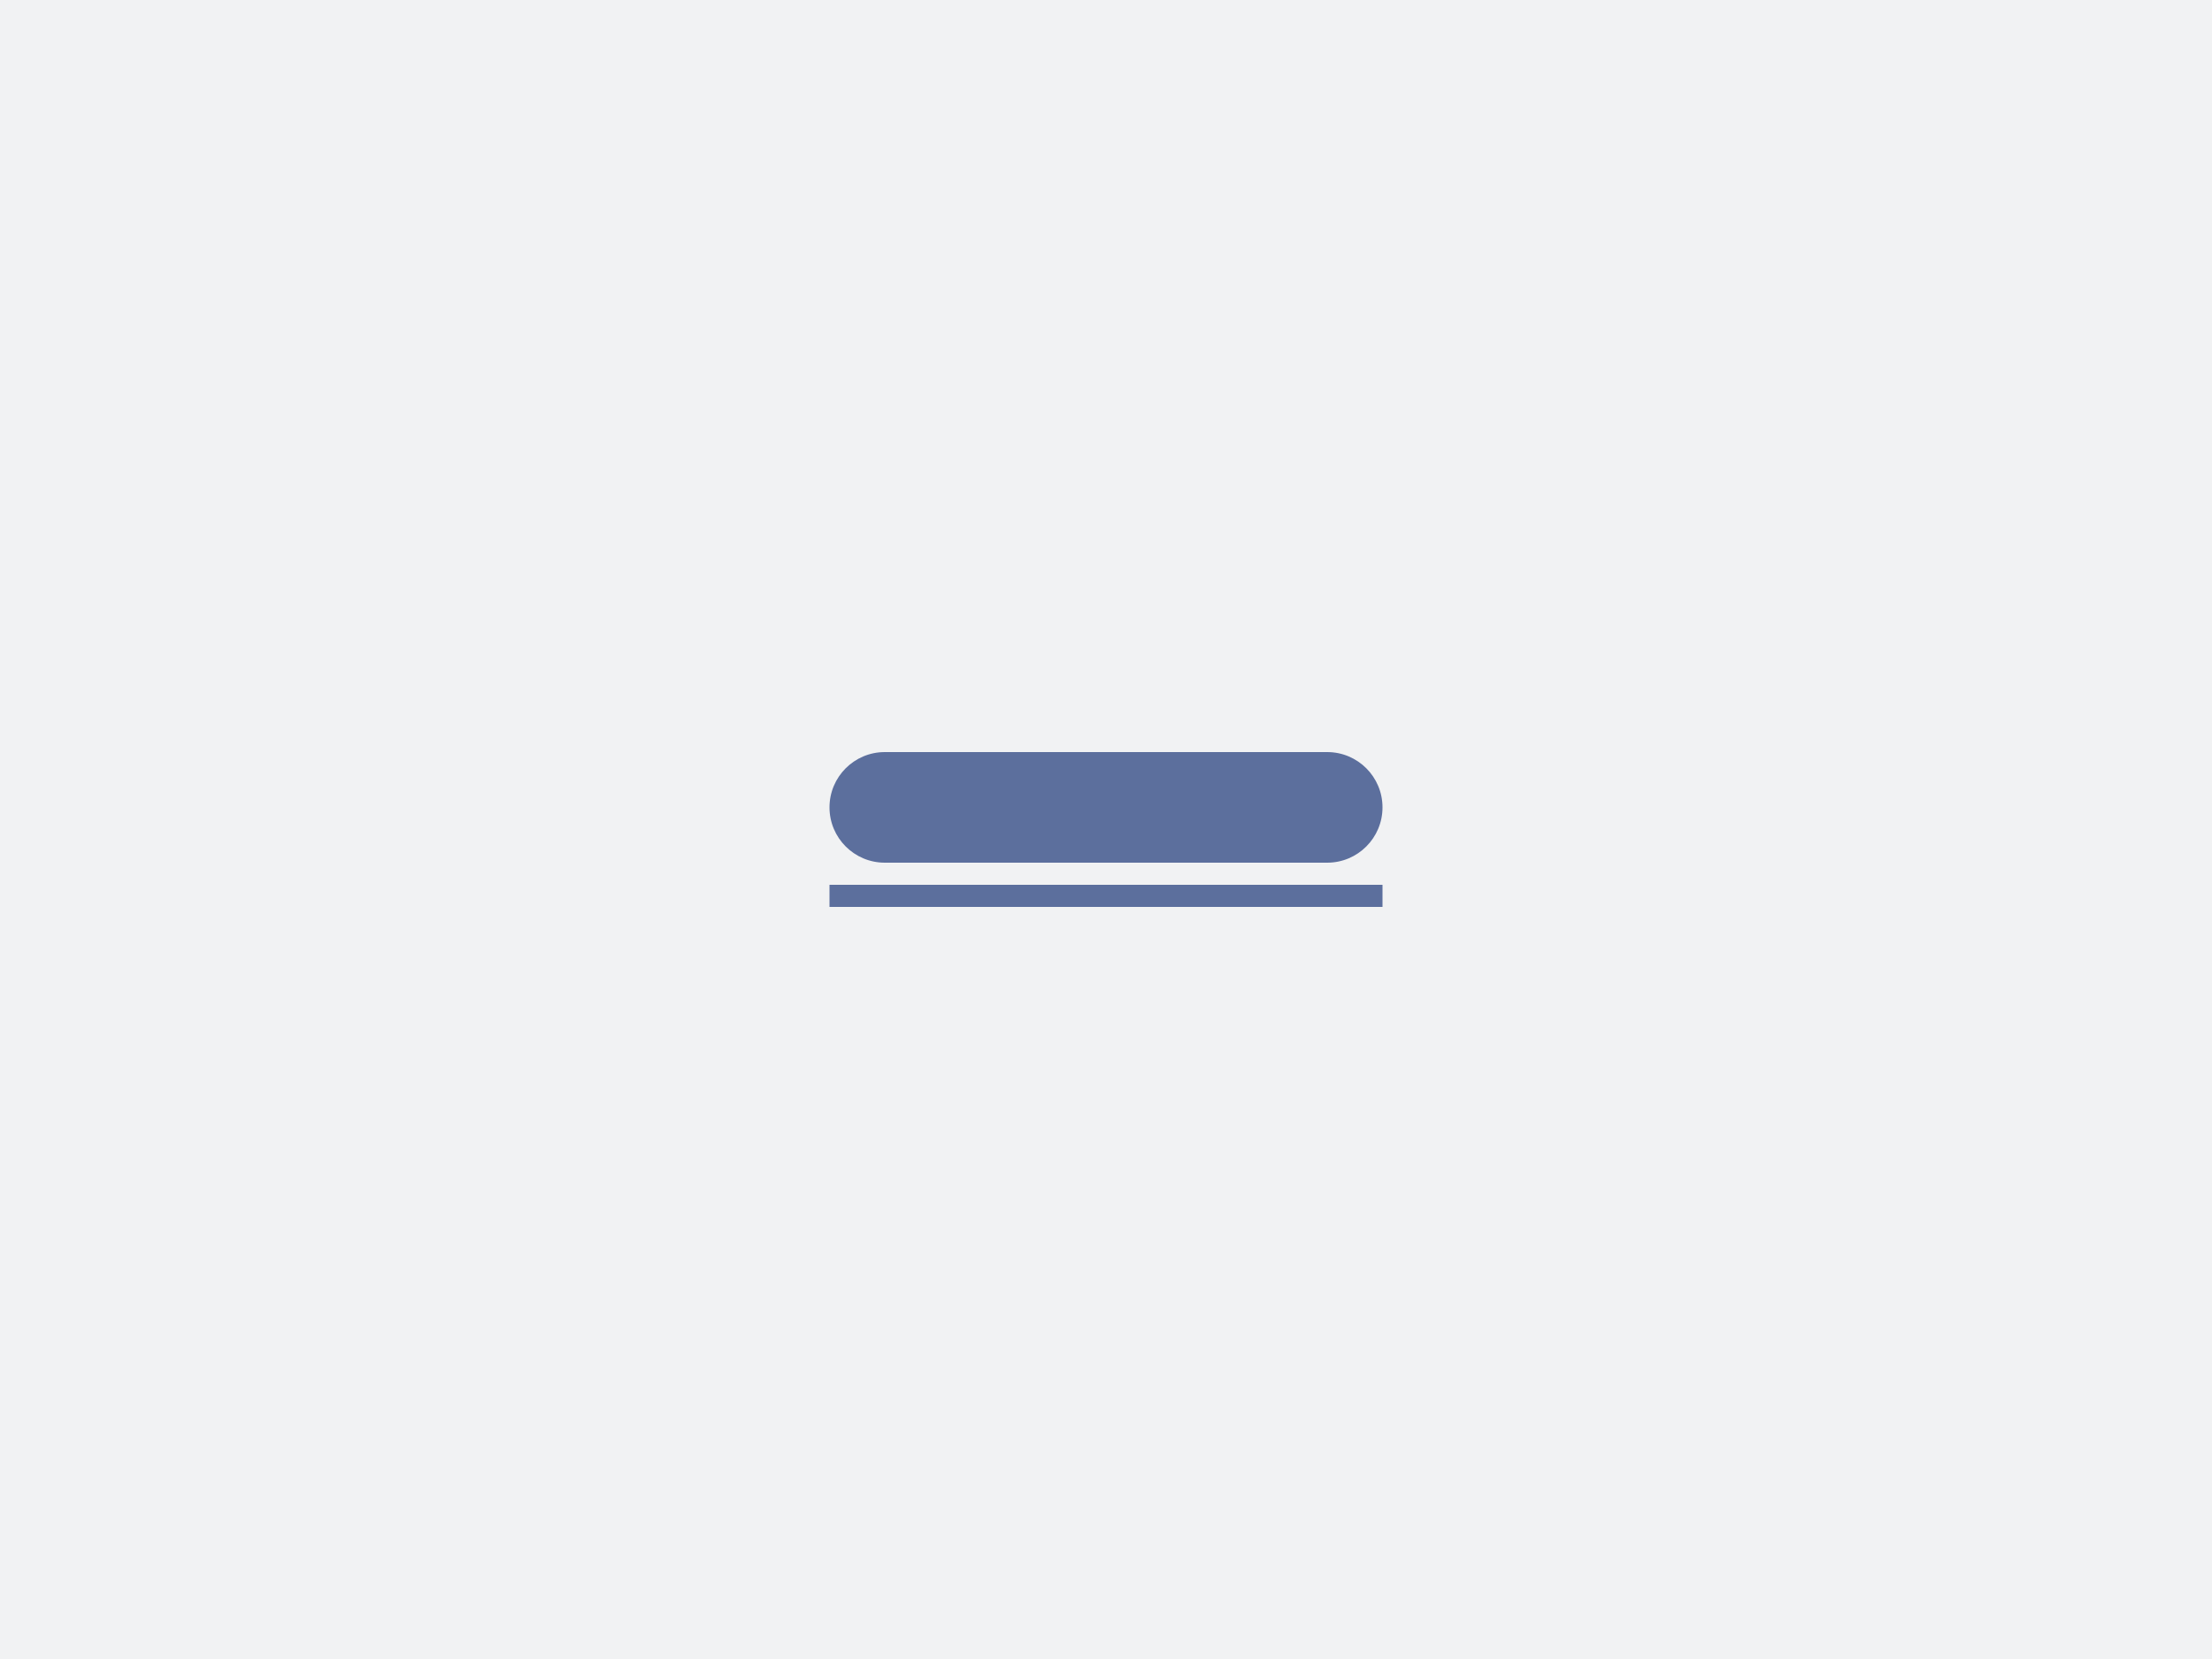
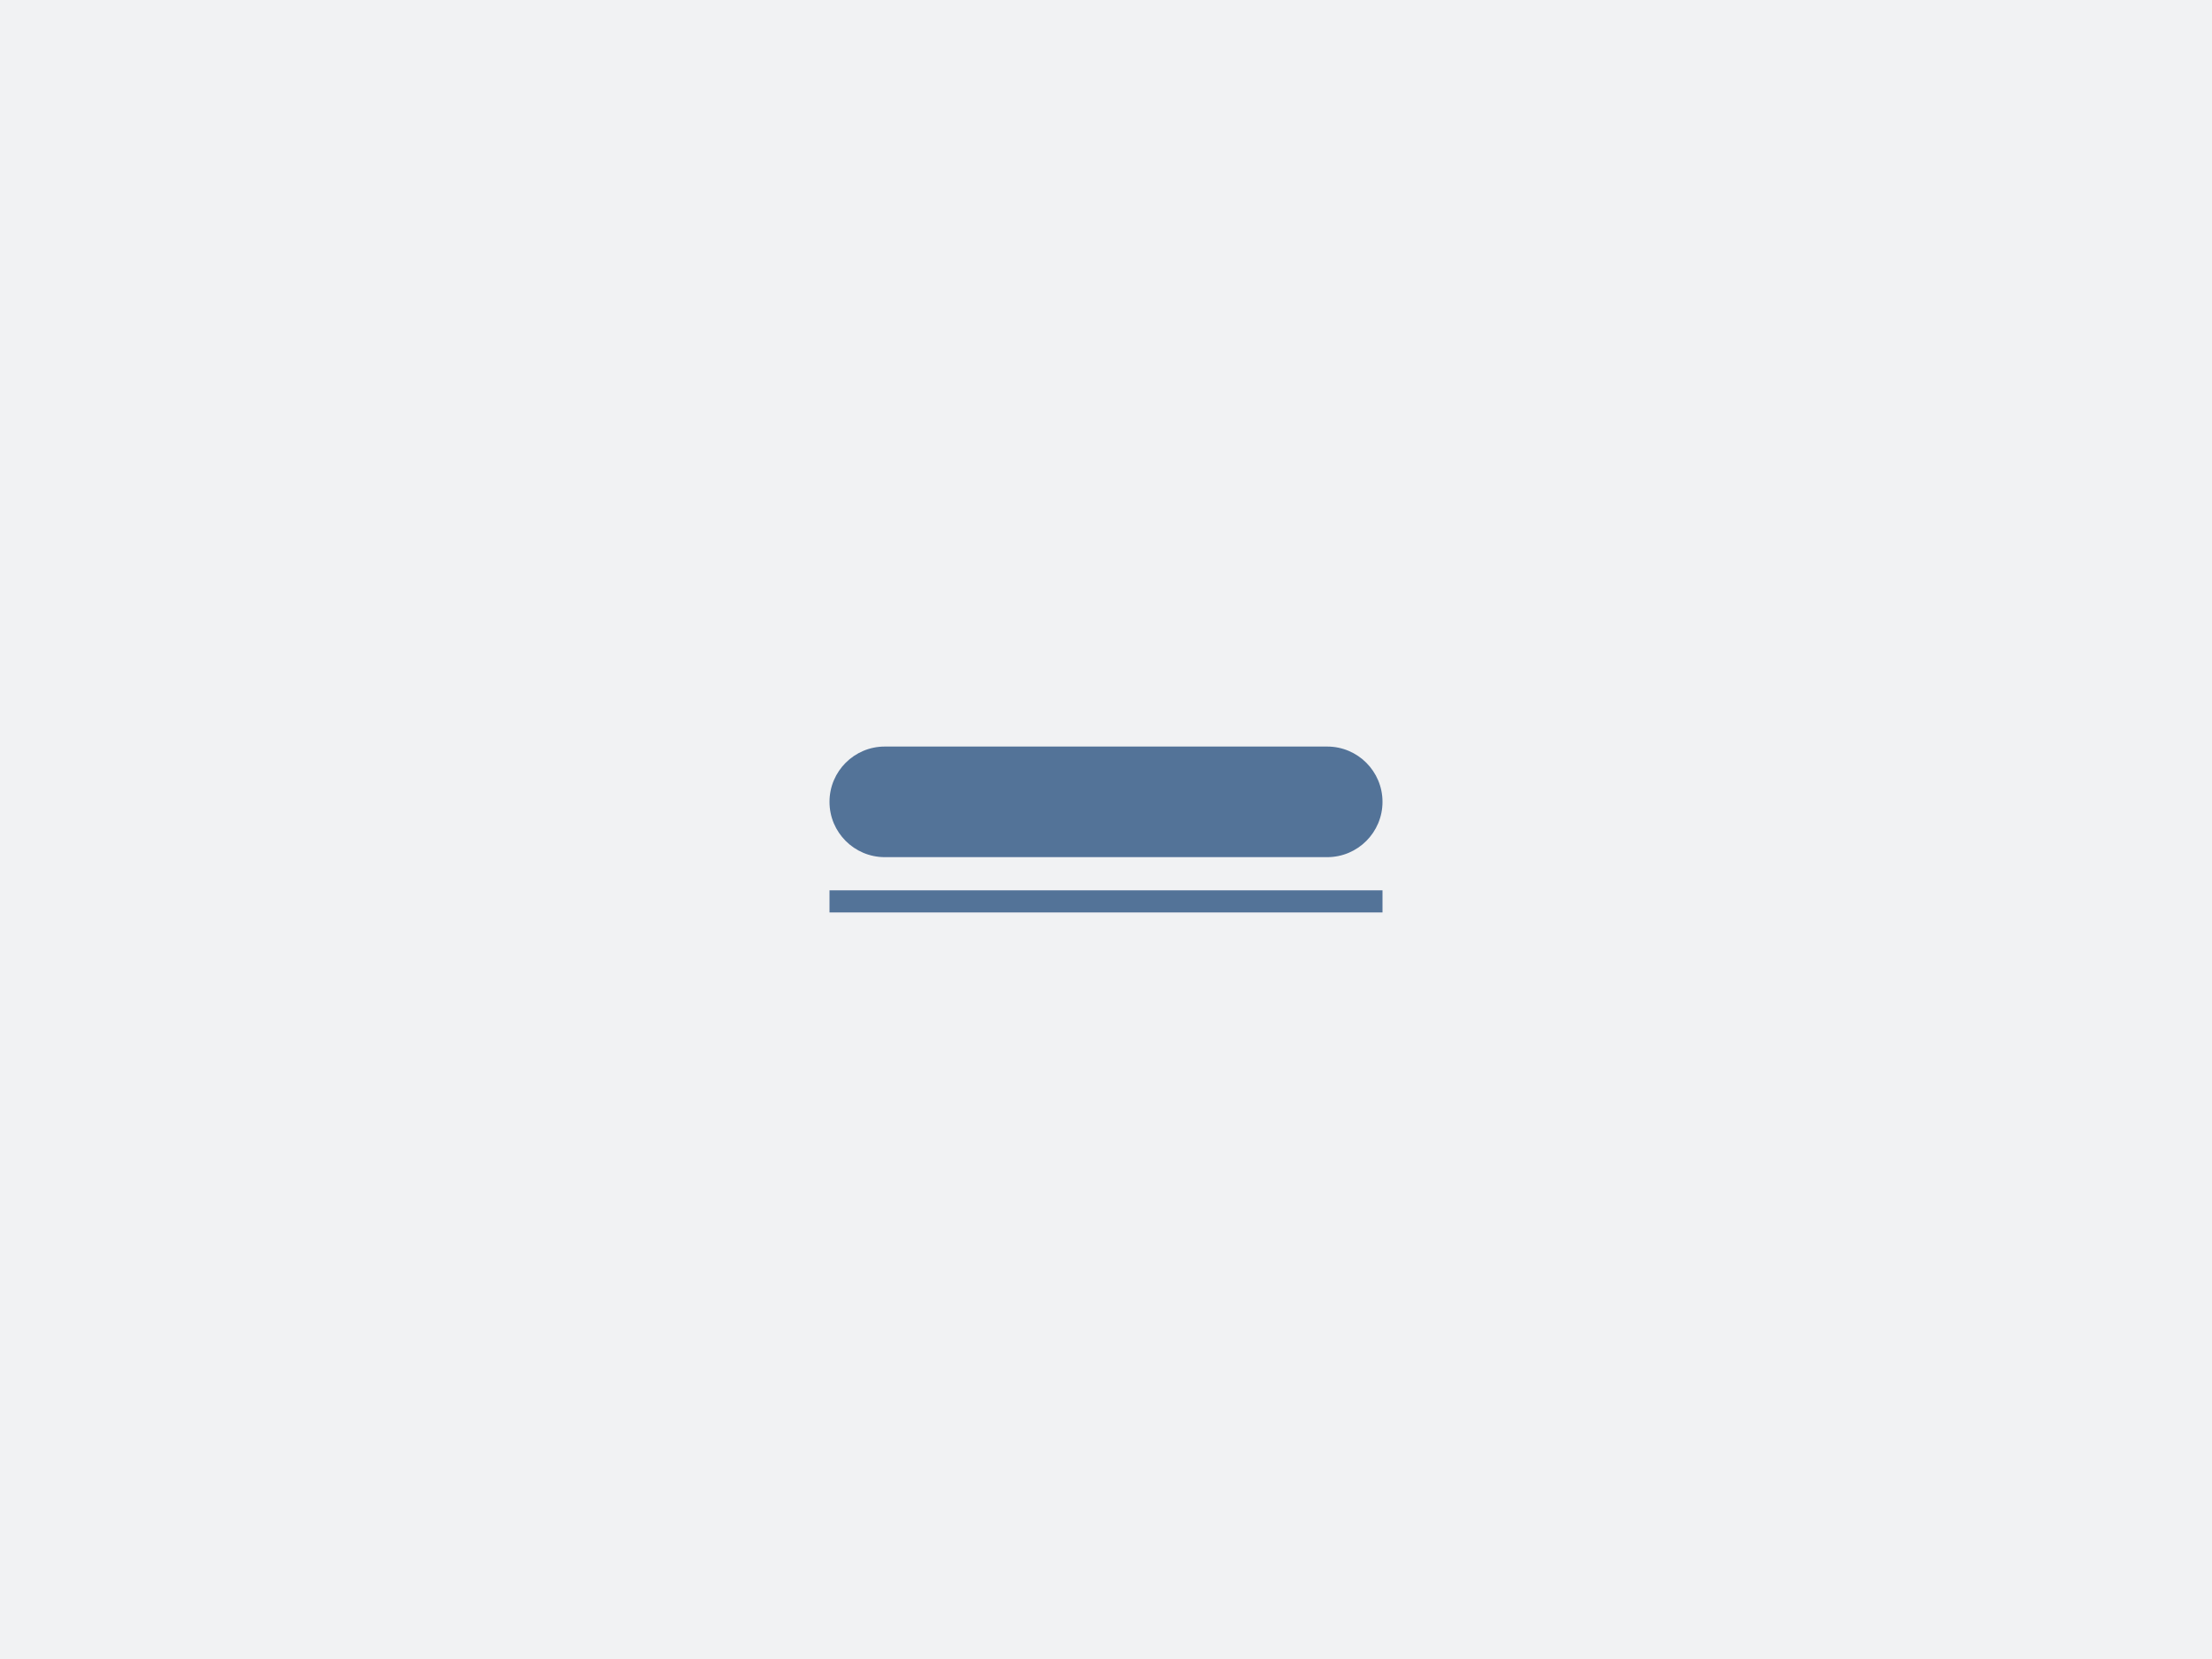
<svg xmlns="http://www.w3.org/2000/svg" width="400" height="300" viewBox="0 0 400 300" fill="none">
  <rect width="400" height="300" fill="#F1F2F3" />
-   <rect x="150" y="136" width="100" height="20" rx="10" fill="#2B4380" fill-opacity="0.75" />
-   <rect width="100" height="4" transform="translate(150 160)" fill="#2B4380" fill-opacity="0.75" />
+   <rect x="150" y="135" width="100" height="20" rx="10" fill="#1F497A" fill-opacity="0.75" />
+   <rect width="100" height="4" transform="translate(150 161)" fill="#1F497A" fill-opacity="0.75" />
</svg>
